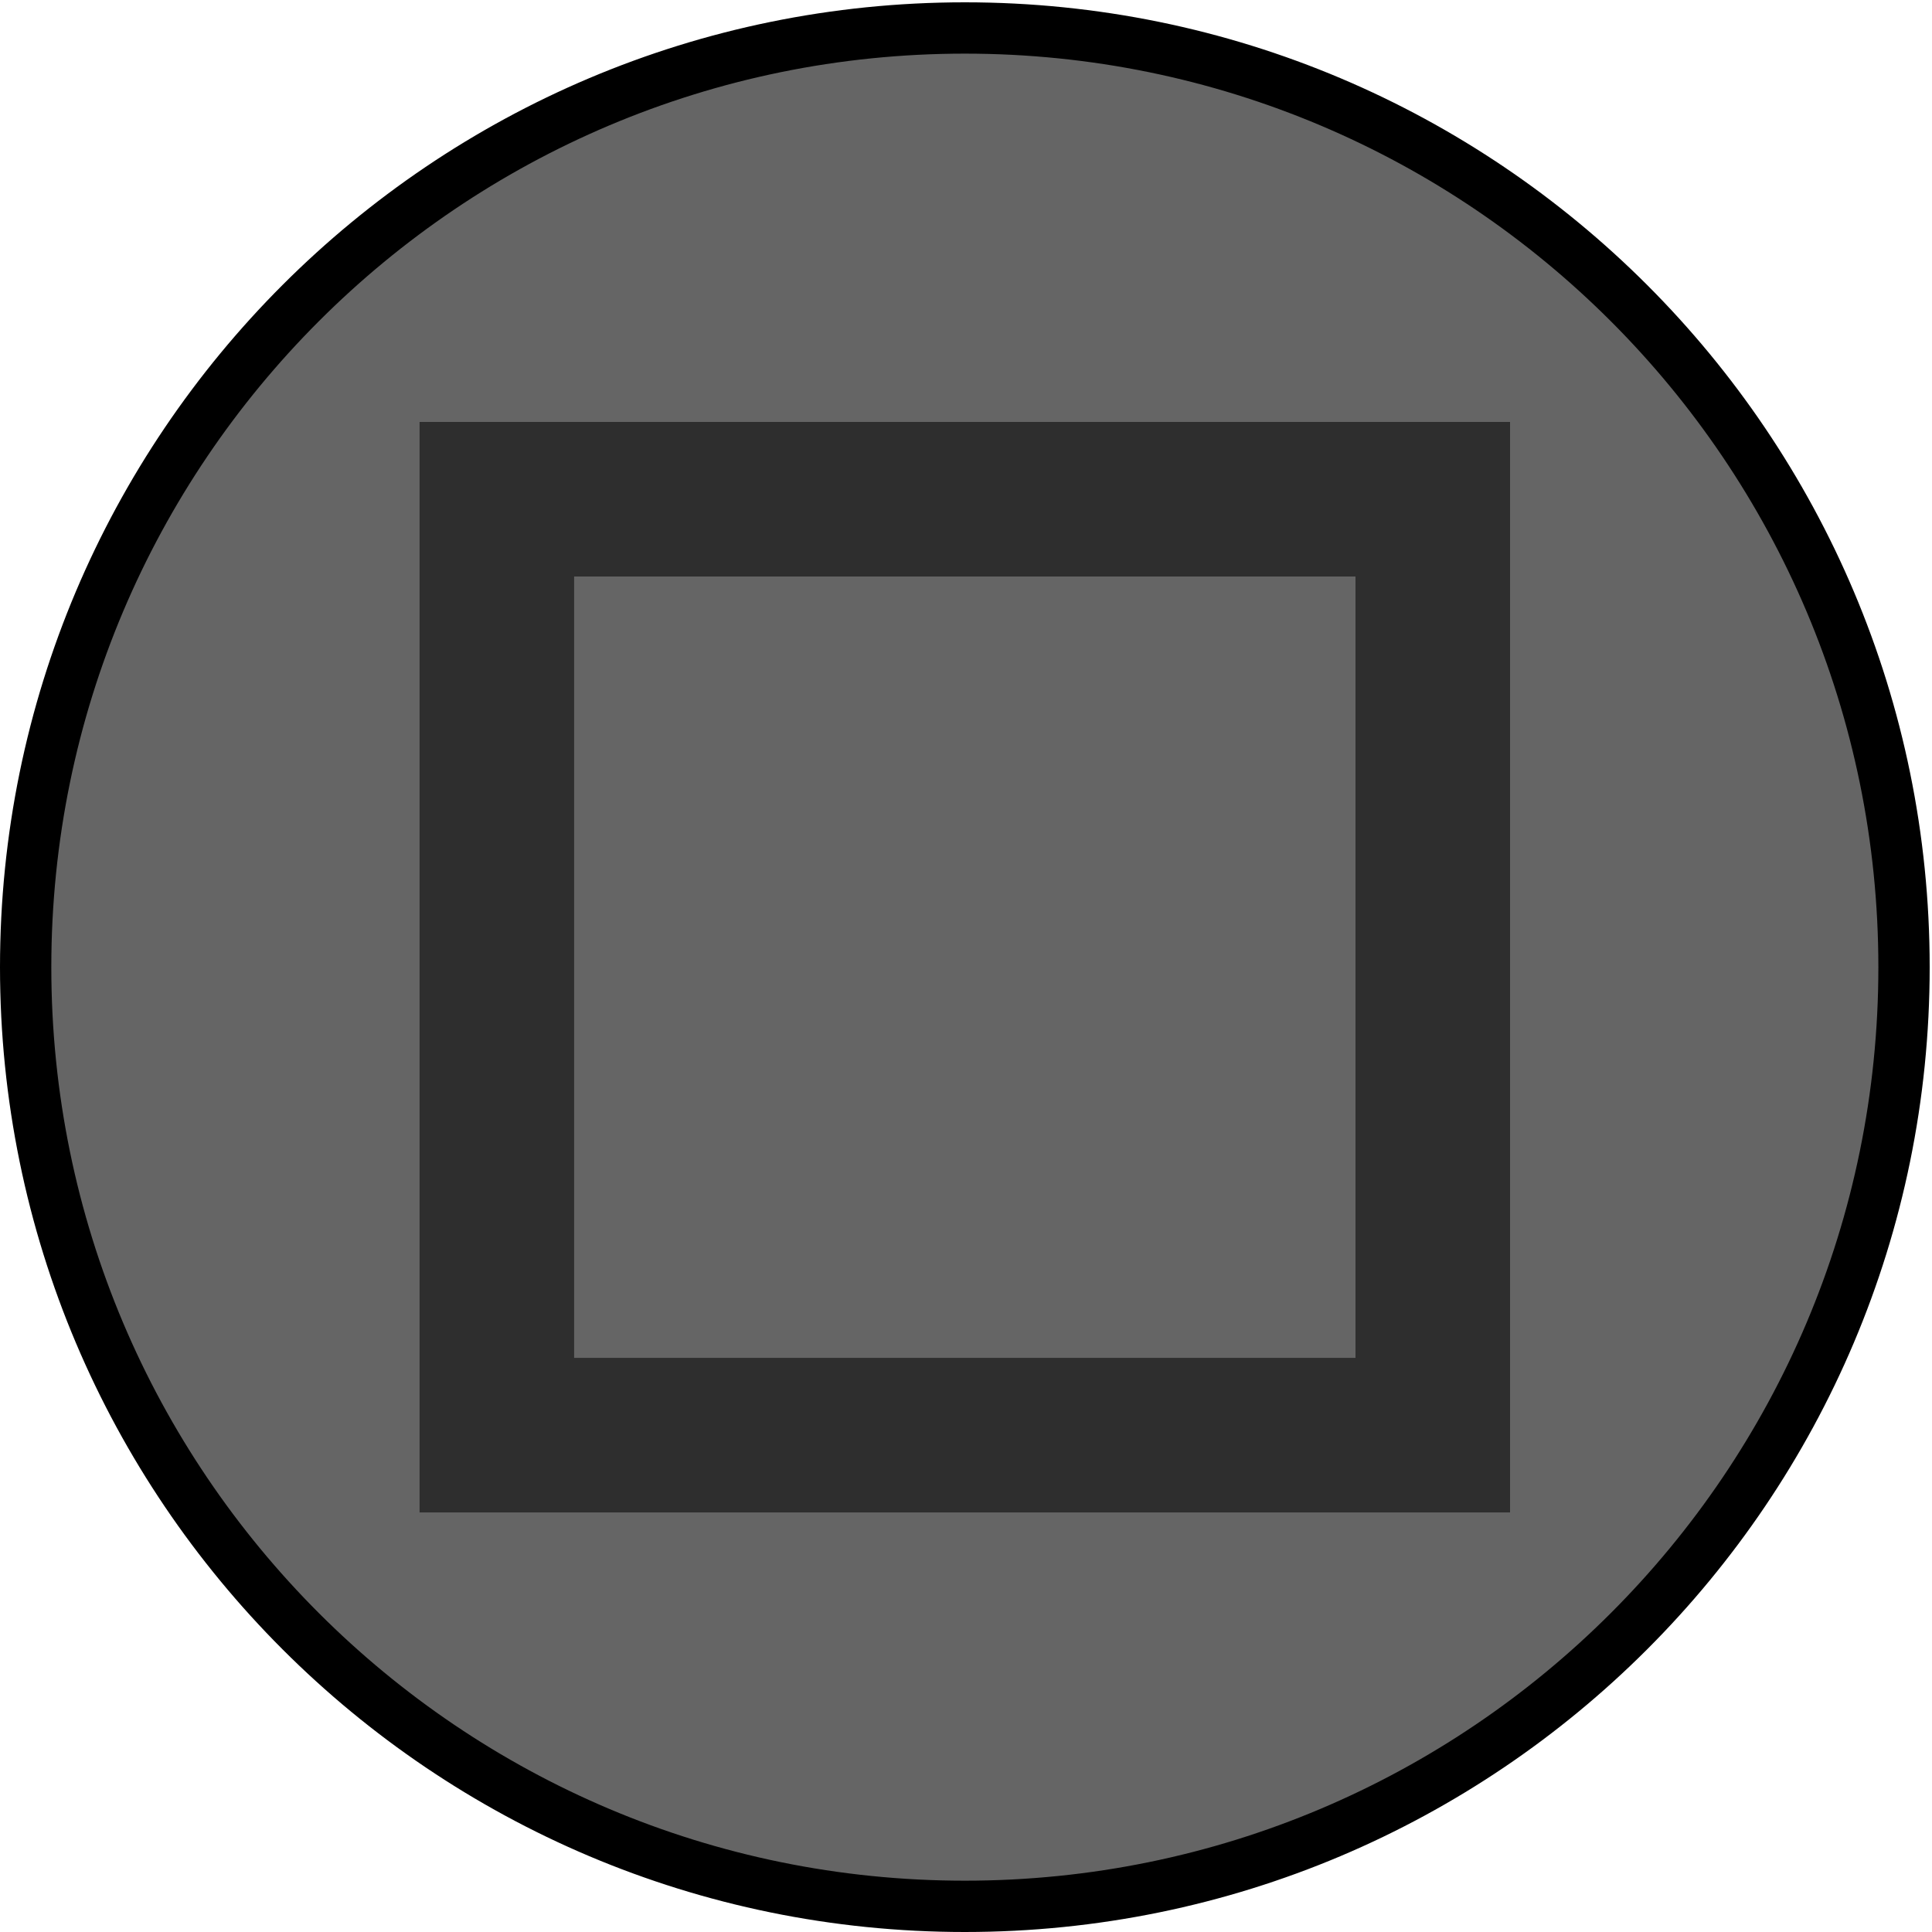
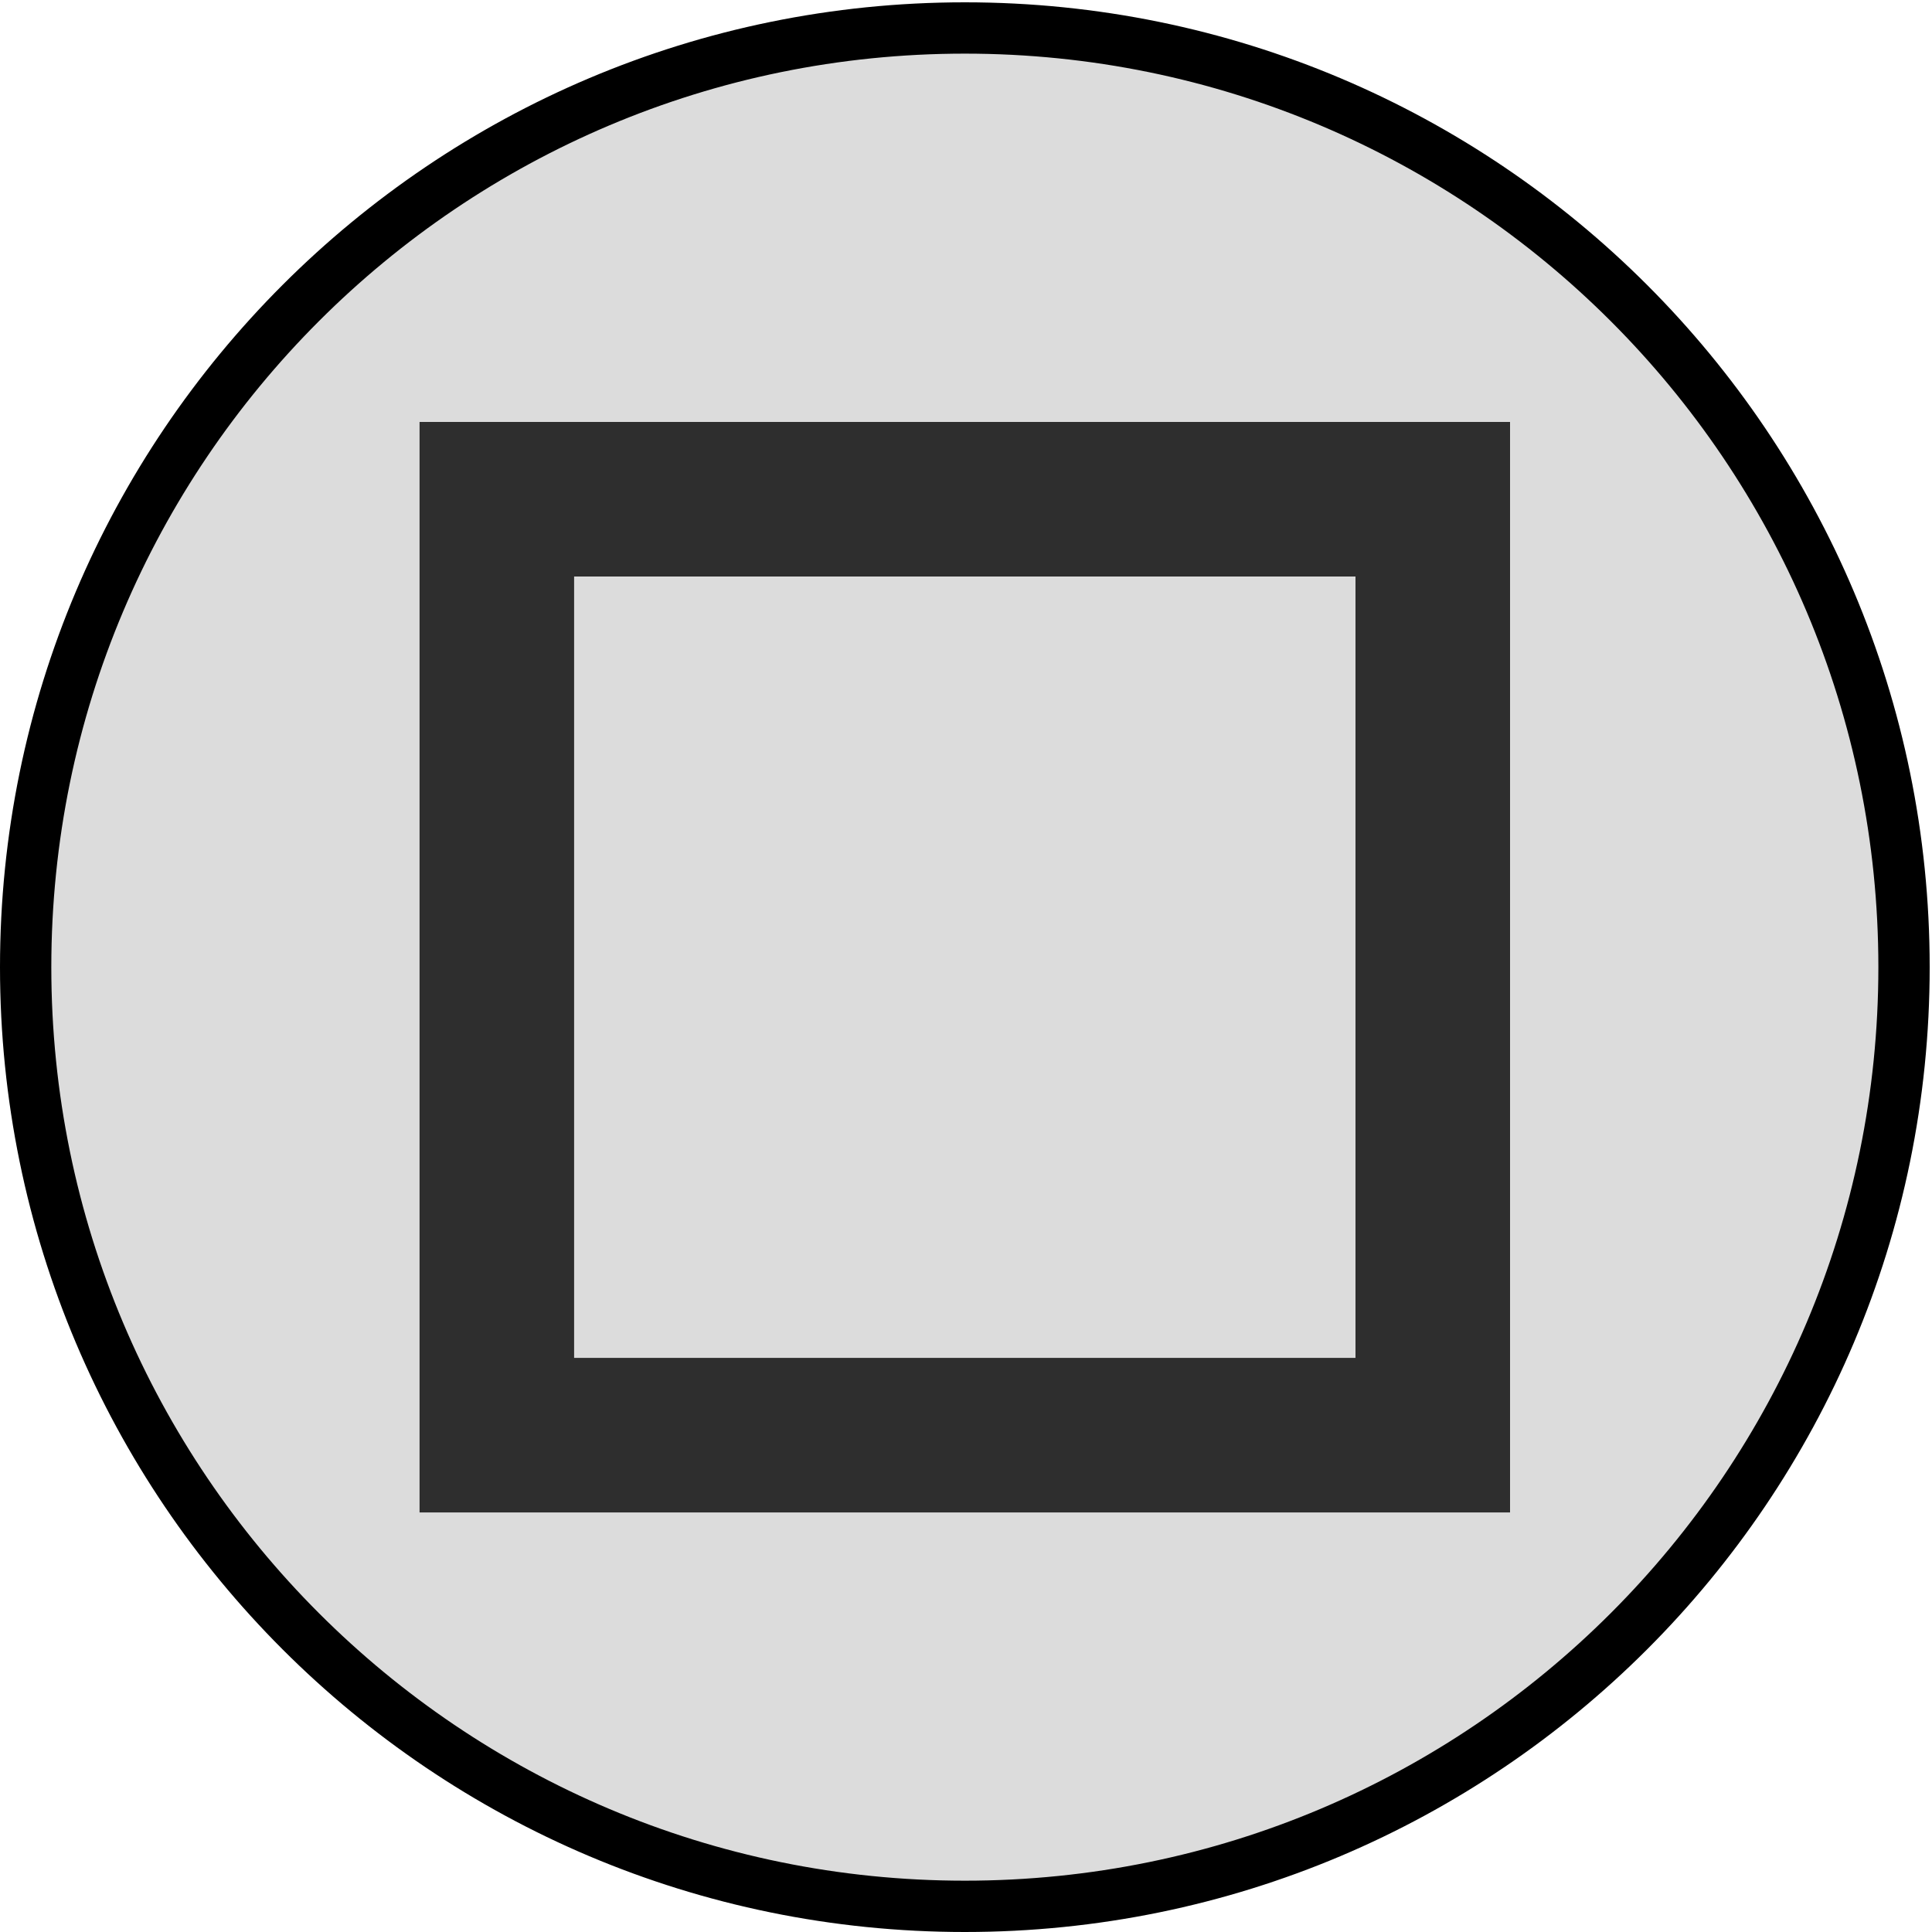
<svg xmlns="http://www.w3.org/2000/svg" width="25" height="25" viewBox="0 0 25 25" id="svg2" version="1.1">
  <defs id="defs4" />
  <g id="layer1" style="opacity:1">
    <g id="button">
-       <circle r="12.153" cx="12.485" cy="12.515" id="path4170-0" style="color:#000000;display:inline;overflow:visible;visibility:visible;opacity:1;fill:#000000;fill-opacity:0.603;fill-rule:evenodd;stroke:#000000;stroke-width:0.664;stroke-linecap:butt;stroke-linejoin:miter;stroke-miterlimit:4;stroke-dasharray:none;stroke-dashoffset:0;stroke-opacity:1;marker:none;enable-background:accumulate" />
+       <circle r="12.153" cx="12.485" cy="12.515" id="path4170-0" style="color:#000000;display:inline;overflow:visible;visibility:visible;opacity:1;fill:#000000;fill-opacity:0.137;fill-rule:evenodd;stroke:#000000;stroke-width:0.664;stroke-linecap:butt;stroke-linejoin:miter;stroke-miterlimit:4;stroke-dasharray:none;stroke-dashoffset:0;stroke-opacity:1;marker:none;enable-background:accumulate" />
      <rect rx="0" ry="0" y="6.46" x="6.429" height="12.111" width="12.111" id="rect4607" style="color:#000000;clip-rule:nonzero;display:inline;overflow:visible;visibility:visible;opacity:1;isolation:auto;mix-blend-mode:normal;color-interpolation:sRGB;color-interpolation-filters:linearRGB;solid-color:#000000;solid-opacity:1;vector-effect:none;fill:none;fill-opacity:1;fill-rule:evenodd;stroke:#2e2e2e;stroke-width:2;stroke-linecap:butt;stroke-linejoin:miter;stroke-miterlimit:4;stroke-dasharray:none;stroke-dashoffset:0;stroke-opacity:1;marker:none;color-rendering:auto;image-rendering:auto;shape-rendering:auto;text-rendering:auto;enable-background:accumulate" />
    </g>
  </g>
</svg>
